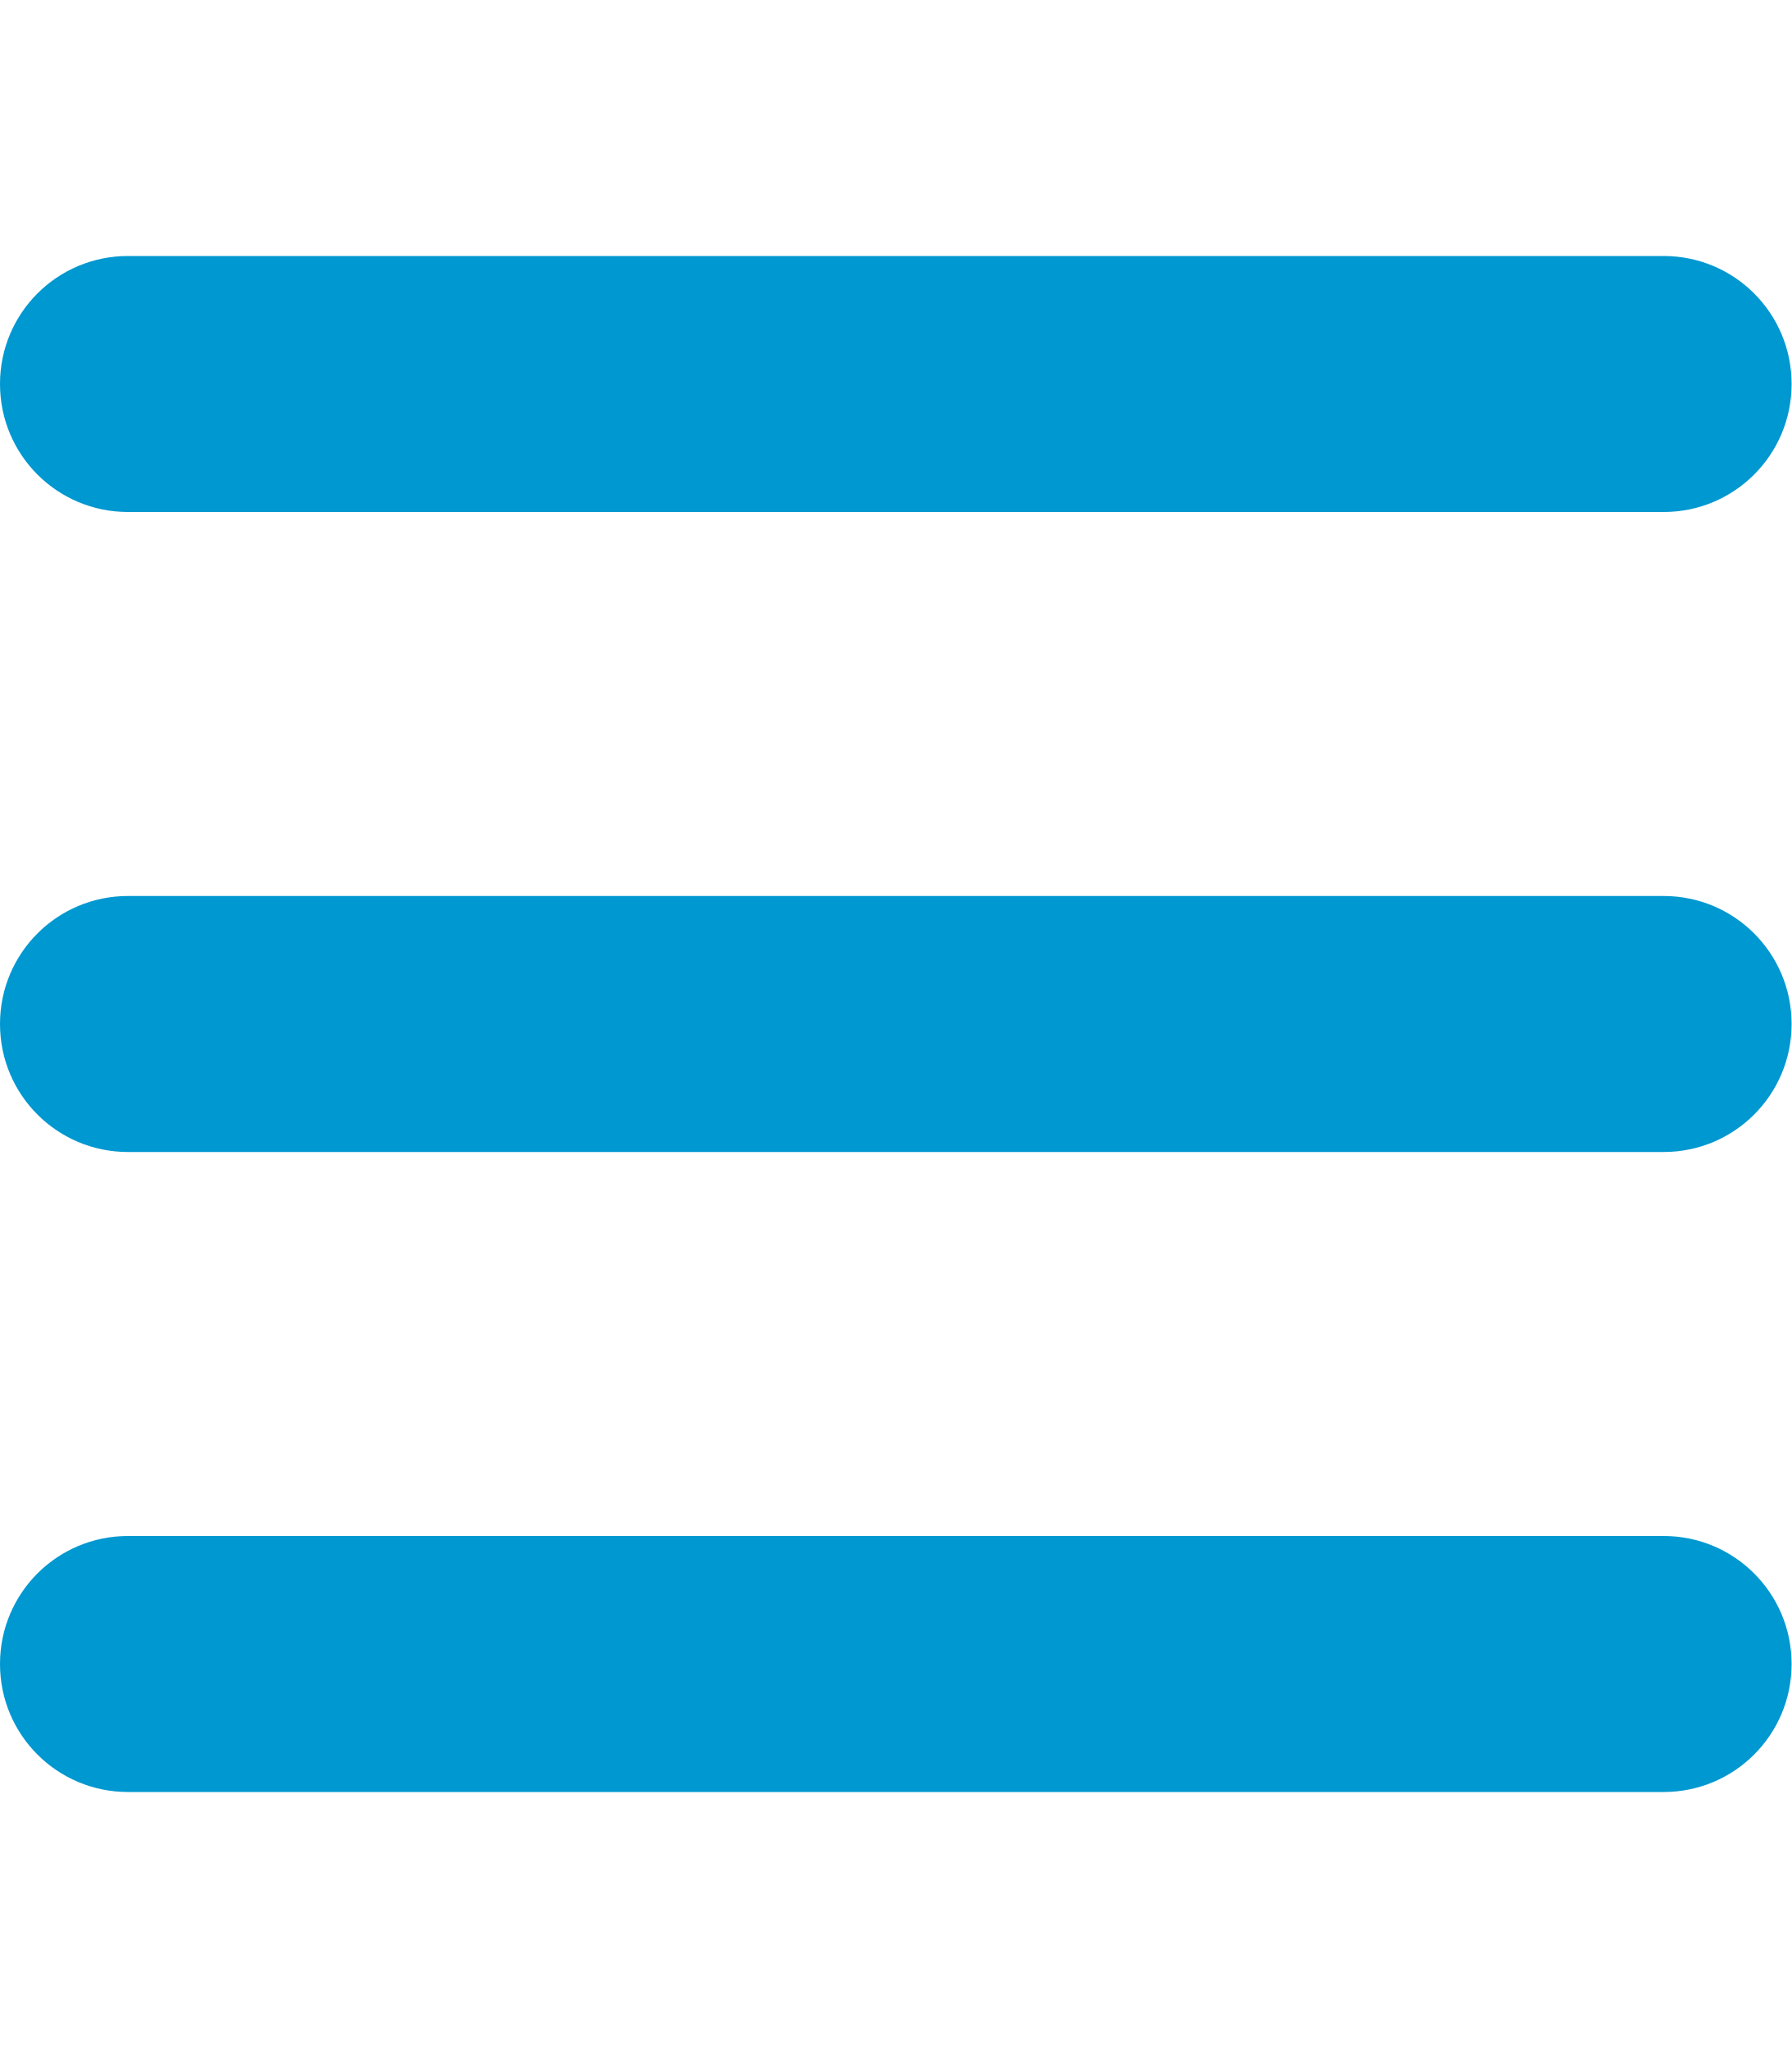
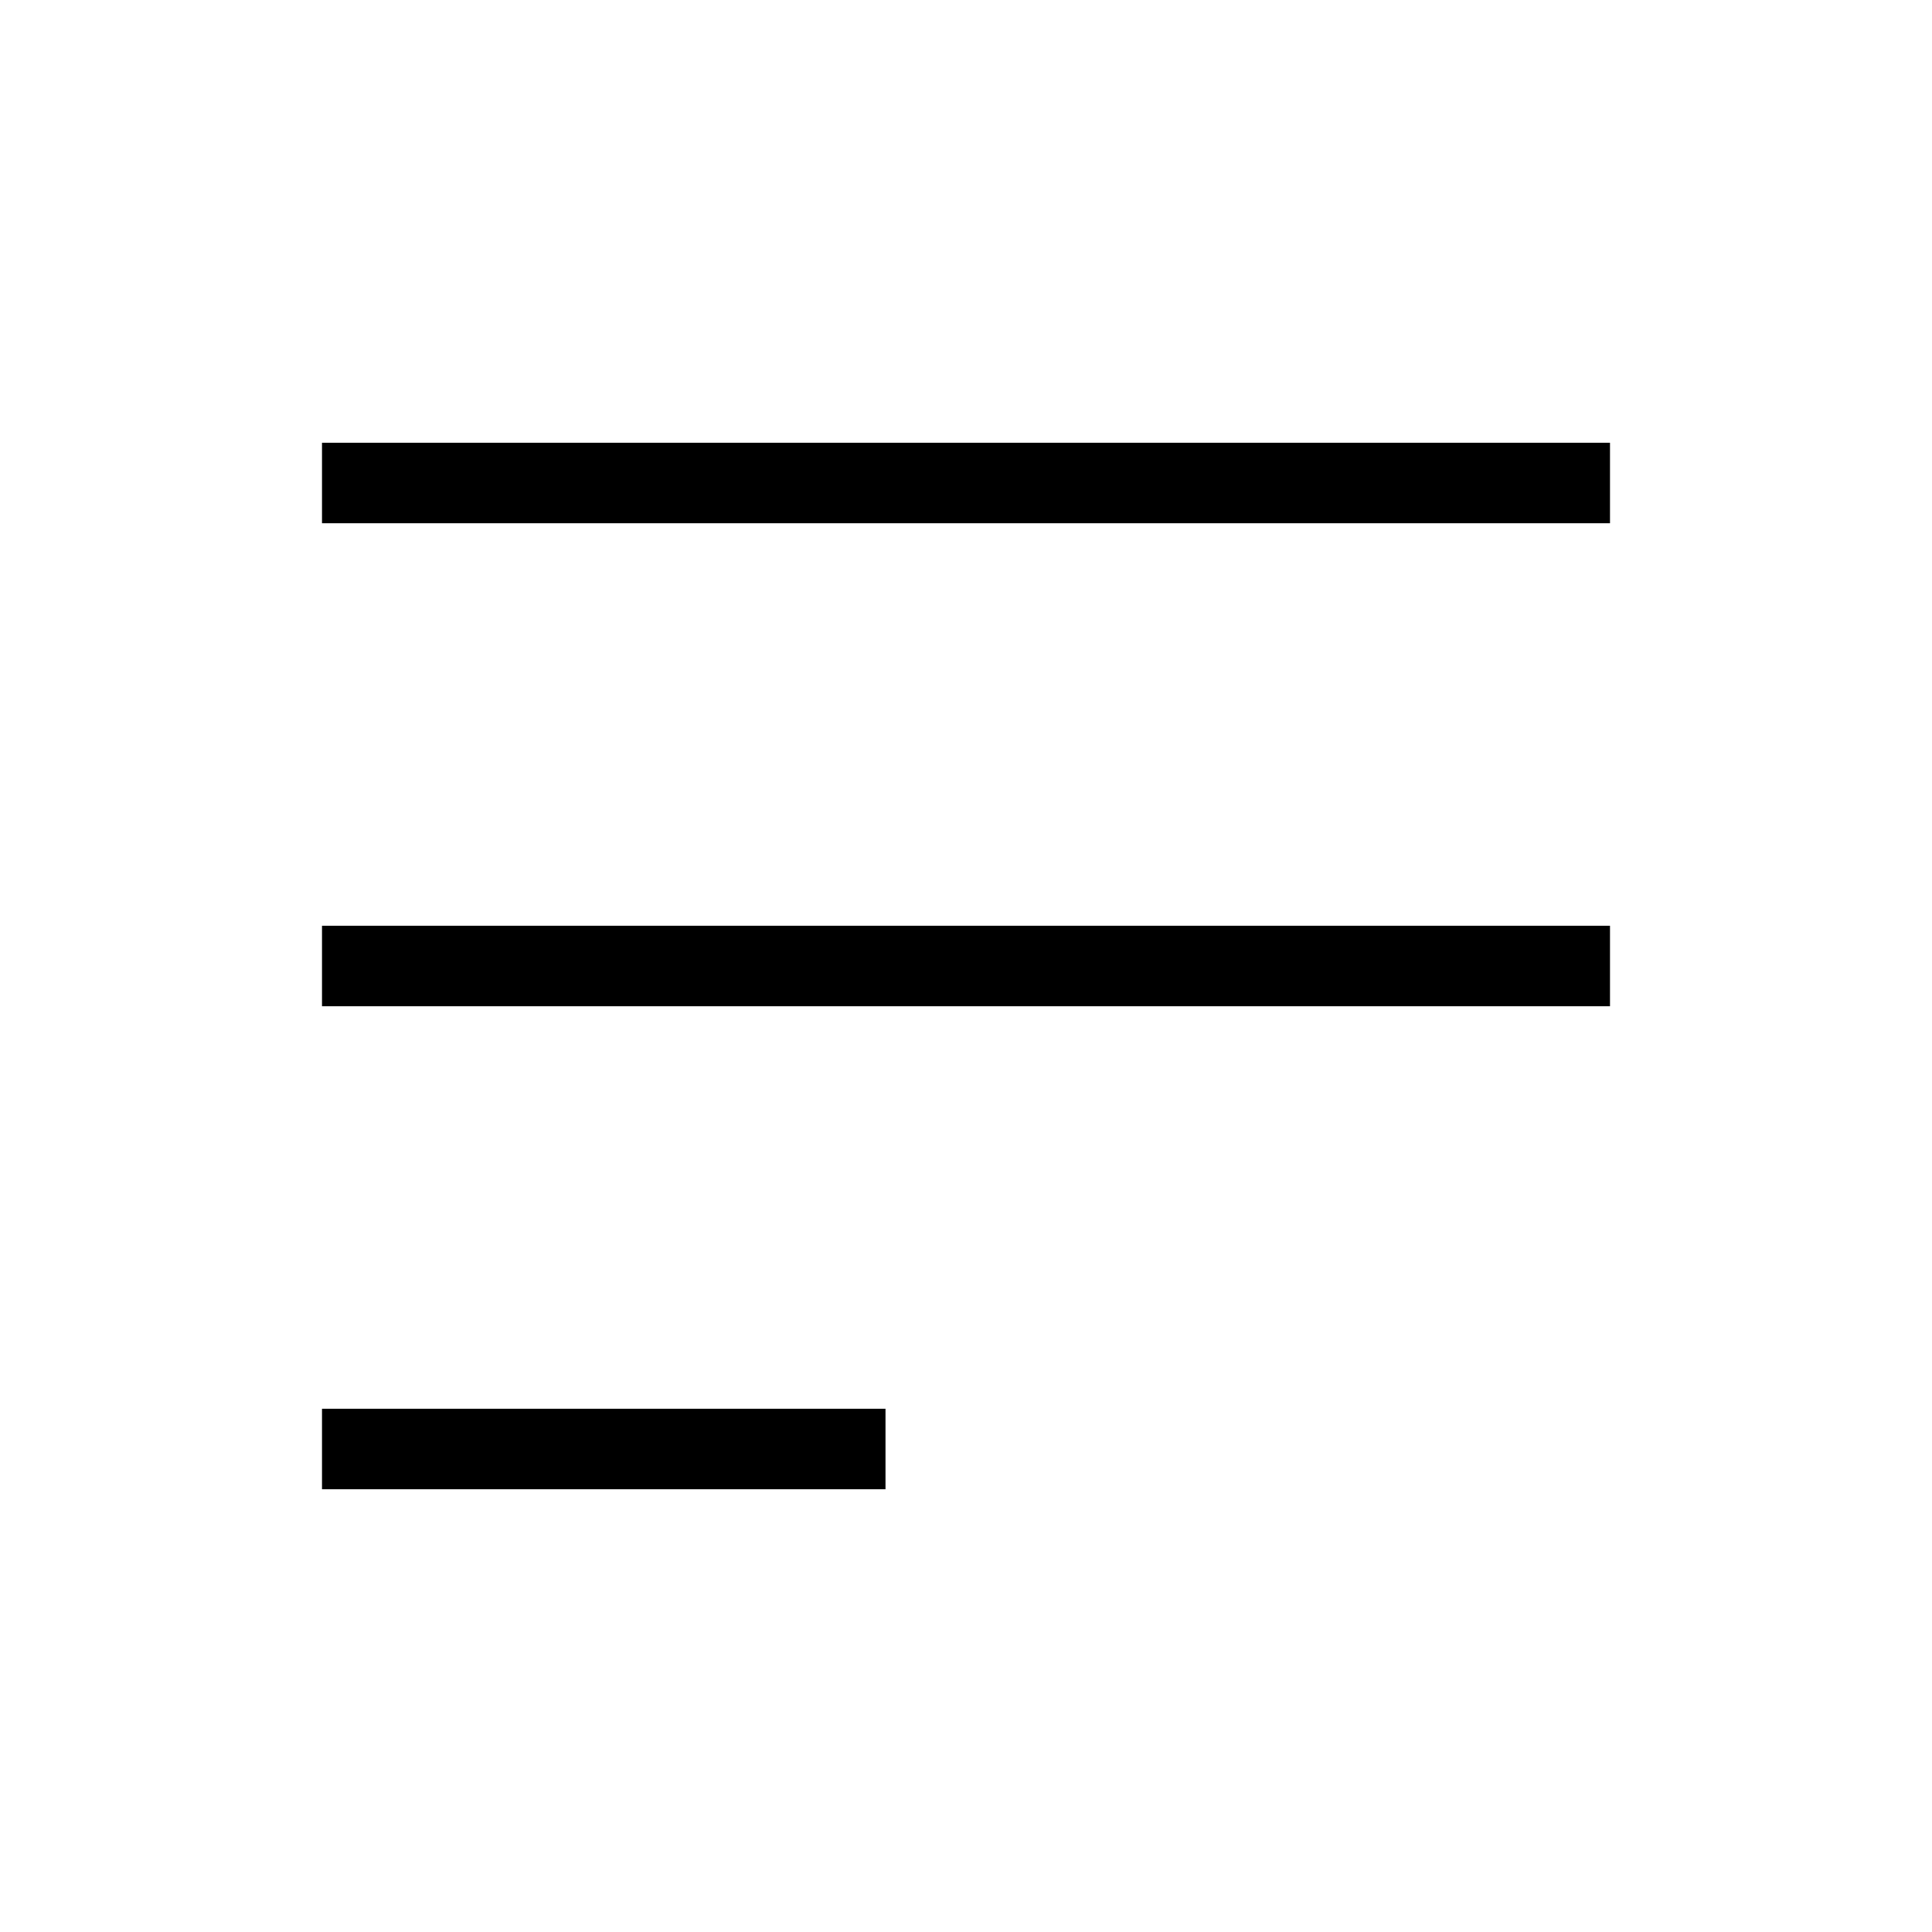
- <svg xmlns="http://www.w3.org/2000/svg" viewBox="0 0 448 512">
-   <path fill="#0098D1" d="M0 96C0 78.3 14.3 64 32 64H416c17.7 0 32 14.3 32 32s-14.3 32-32 32H32C14.3 128 0 113.7 0 96zM0 256c0-17.7 14.3-32 32-32H416c17.7 0 32 14.3 32 32s-14.3 32-32 32H32c-17.7 0-32-14.3-32-32zM448 416c0 17.7-14.3 32-32 32H32c-17.7 0-32-14.3-32-32s14.3-32 32-32H416c17.7 0 32 14.3 32 32z" />
+ <svg xmlns="http://www.w3.org/2000/svg" className="h-5 w-5" viewBox="0 0 24 24" stroke="currentColor">
+   <path strokeLinecap="round" strokeLinejoin="round" strokeWidth="2" d="M4 6h16M4 12h16M4 18h7" />
</svg>
